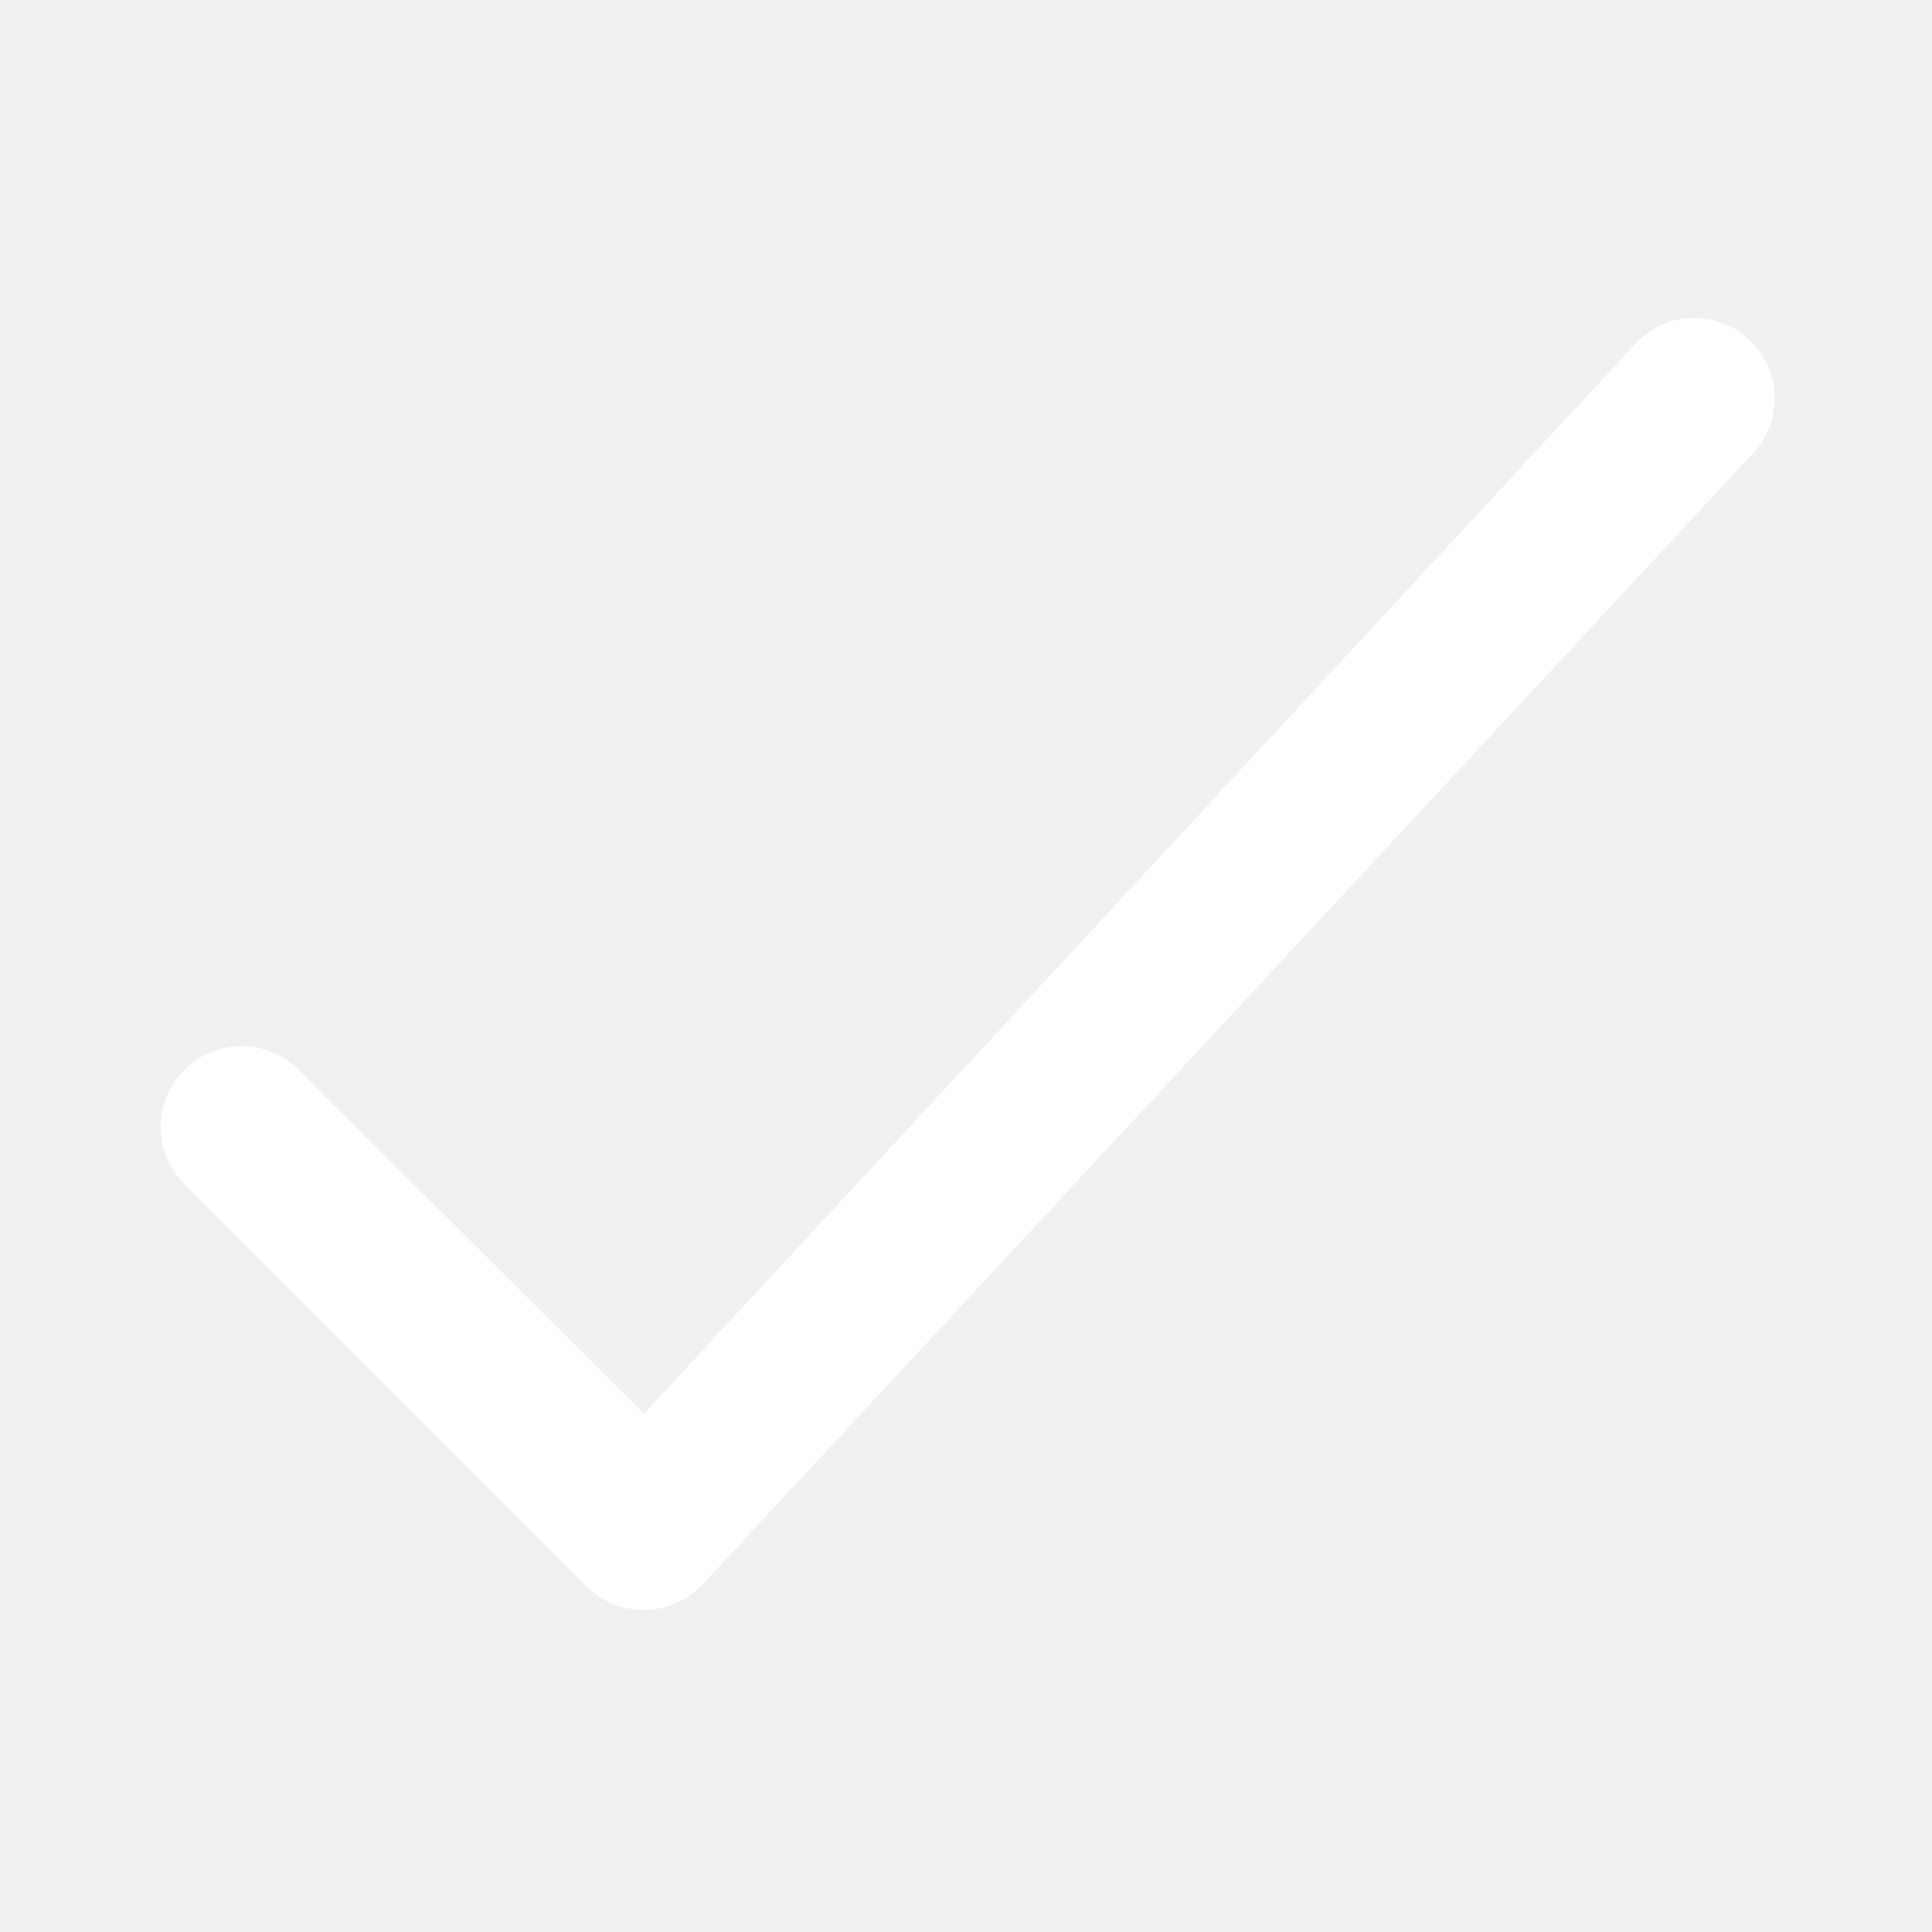
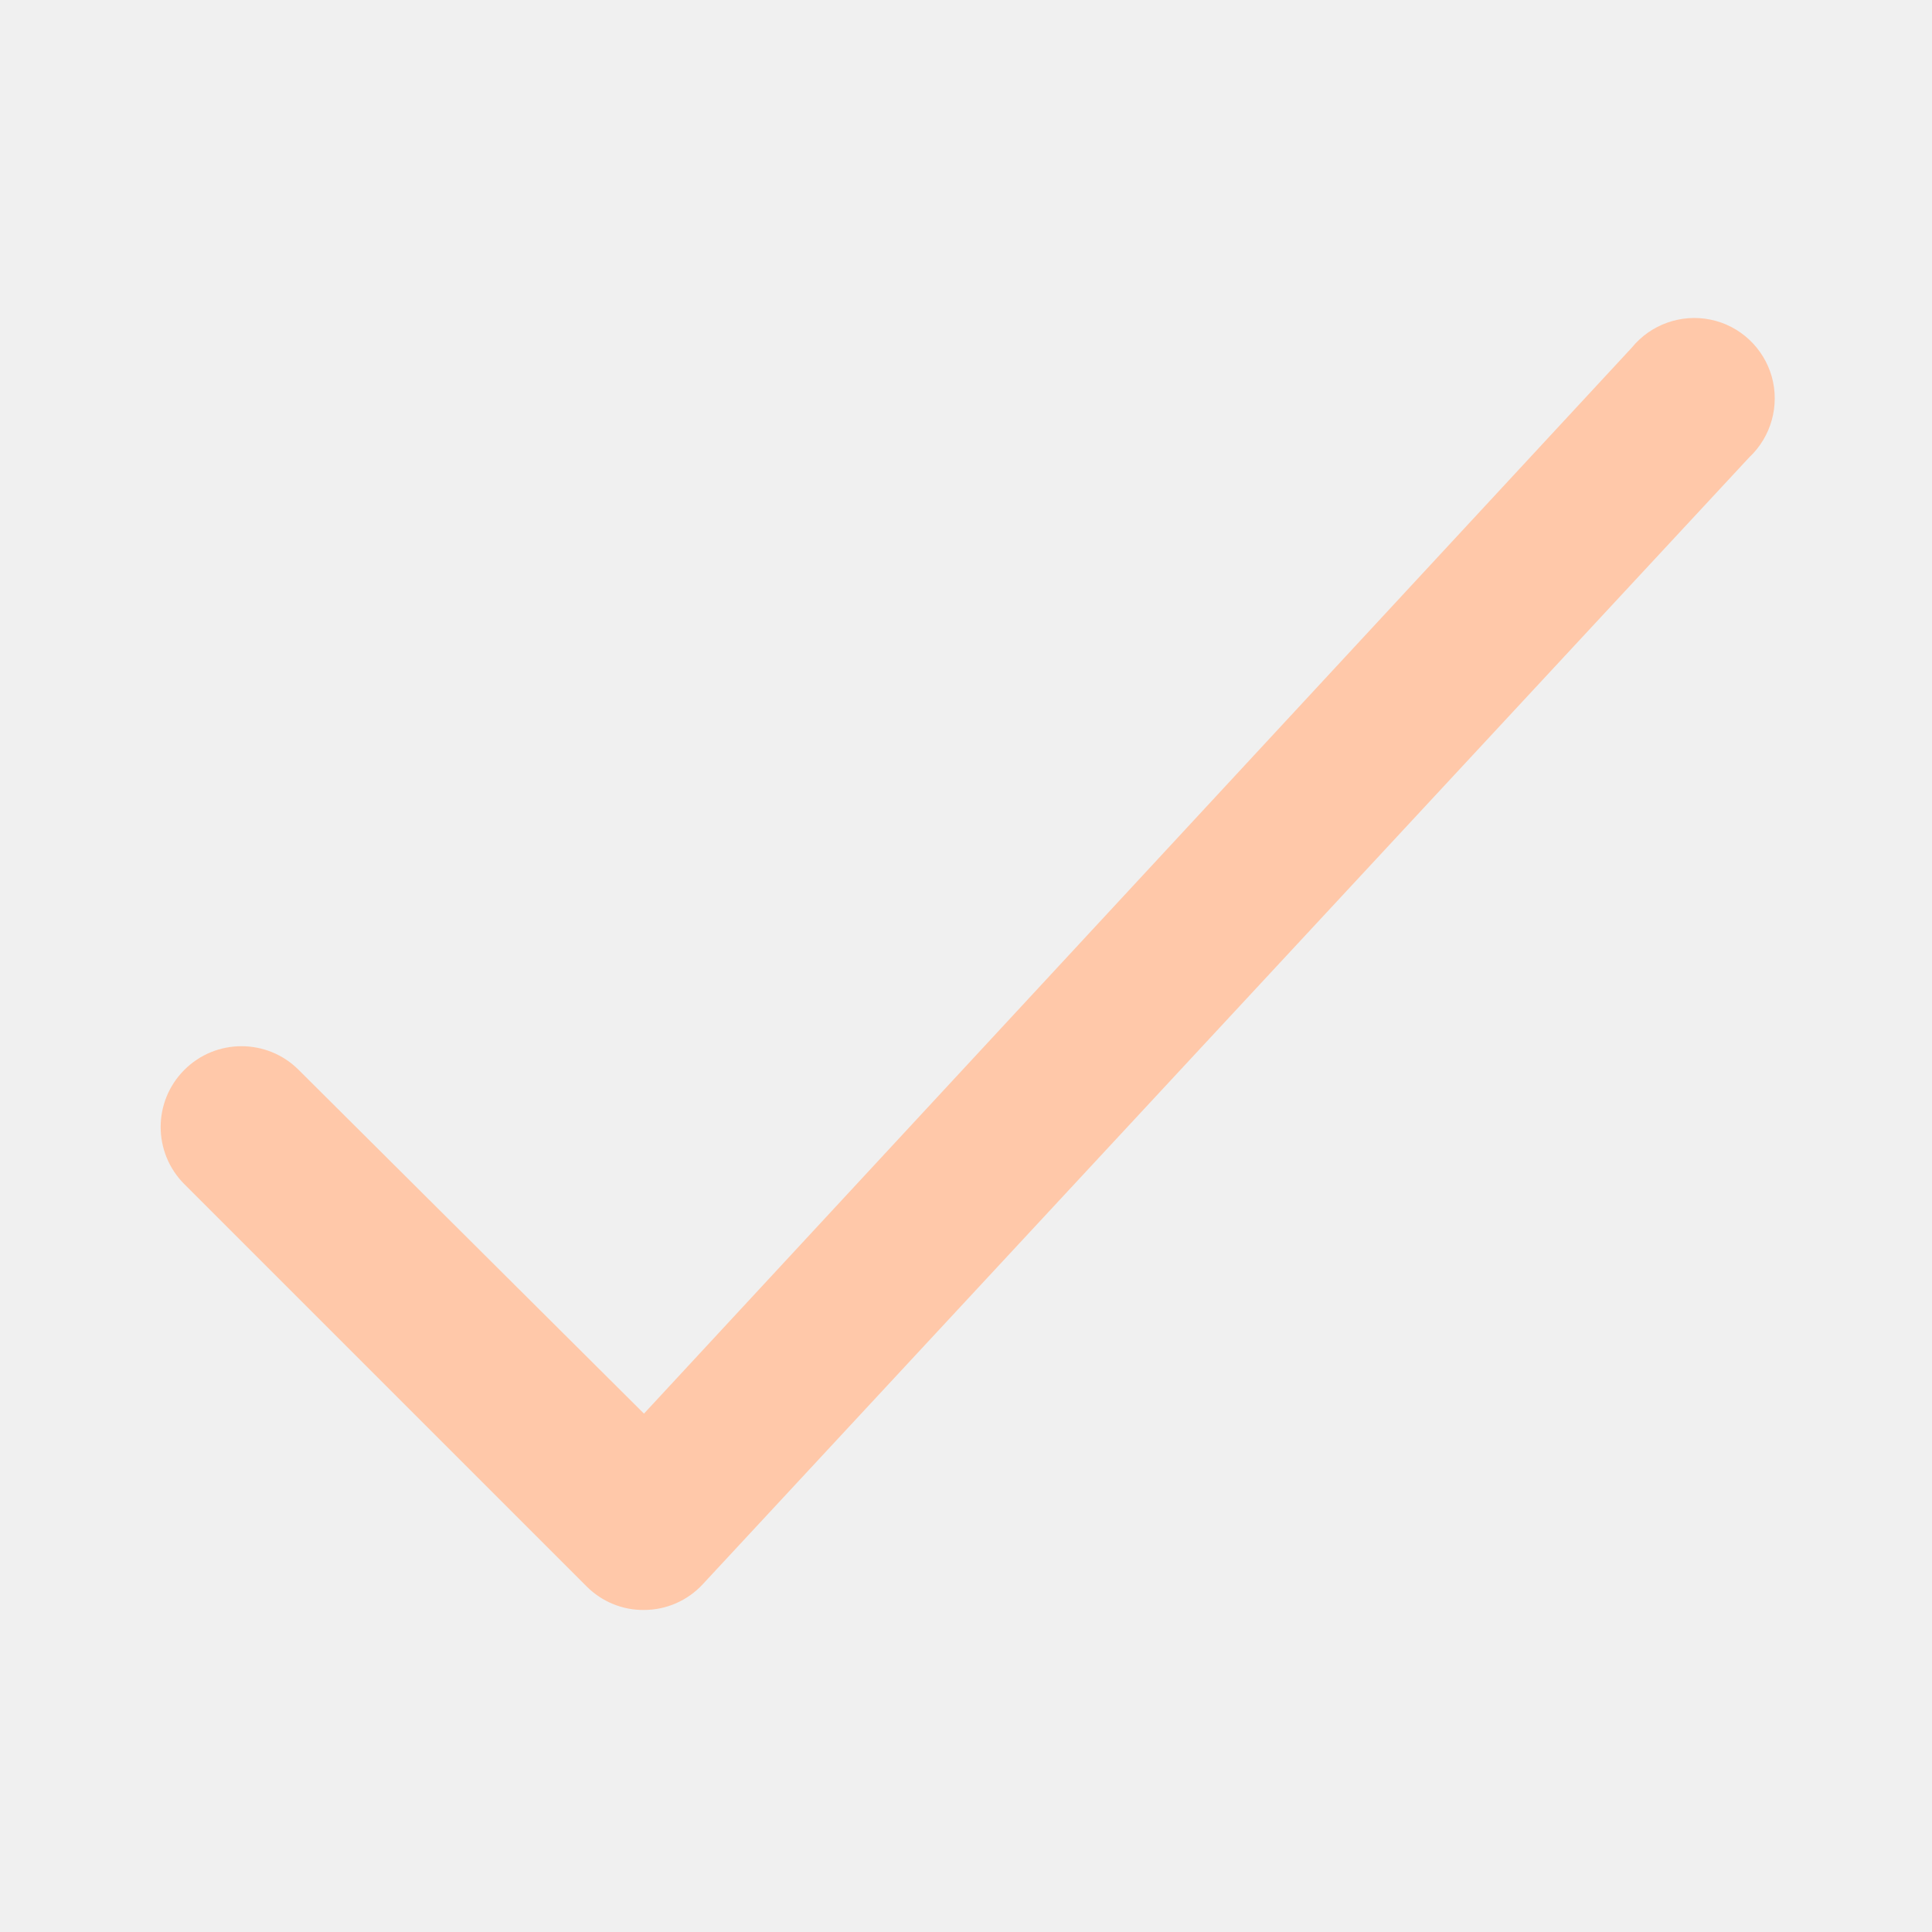
<svg xmlns="http://www.w3.org/2000/svg" width="16" height="16" viewBox="0 0 16 16" fill="none">
-   <path d="M14.487 3.787L5.82 13.12C5.694 13.256 5.518 13.333 5.333 13.333C5.156 13.335 4.986 13.265 4.86 13.14L1.527 9.807C1.265 9.545 1.265 9.122 1.527 8.86C1.788 8.599 2.212 8.599 2.473 8.86L5.333 11.707L13.513 2.88C13.67 2.687 13.922 2.597 14.166 2.647C14.41 2.697 14.605 2.88 14.673 3.119C14.74 3.359 14.668 3.617 14.487 3.787Z" fill="white" />
+   <path d="M14.487 3.787L5.82 13.12C5.694 13.256 5.518 13.333 5.333 13.333C5.156 13.335 4.986 13.265 4.86 13.14L1.527 9.807C1.265 9.545 1.265 9.122 1.527 8.86C1.788 8.599 2.212 8.599 2.473 8.86L5.333 11.707L13.513 2.88C13.67 2.687 13.922 2.597 14.166 2.647C14.41 2.697 14.605 2.88 14.673 3.119C14.74 3.359 14.668 3.617 14.487 3.787Z" fill="#FFC8A9" />
</svg>
